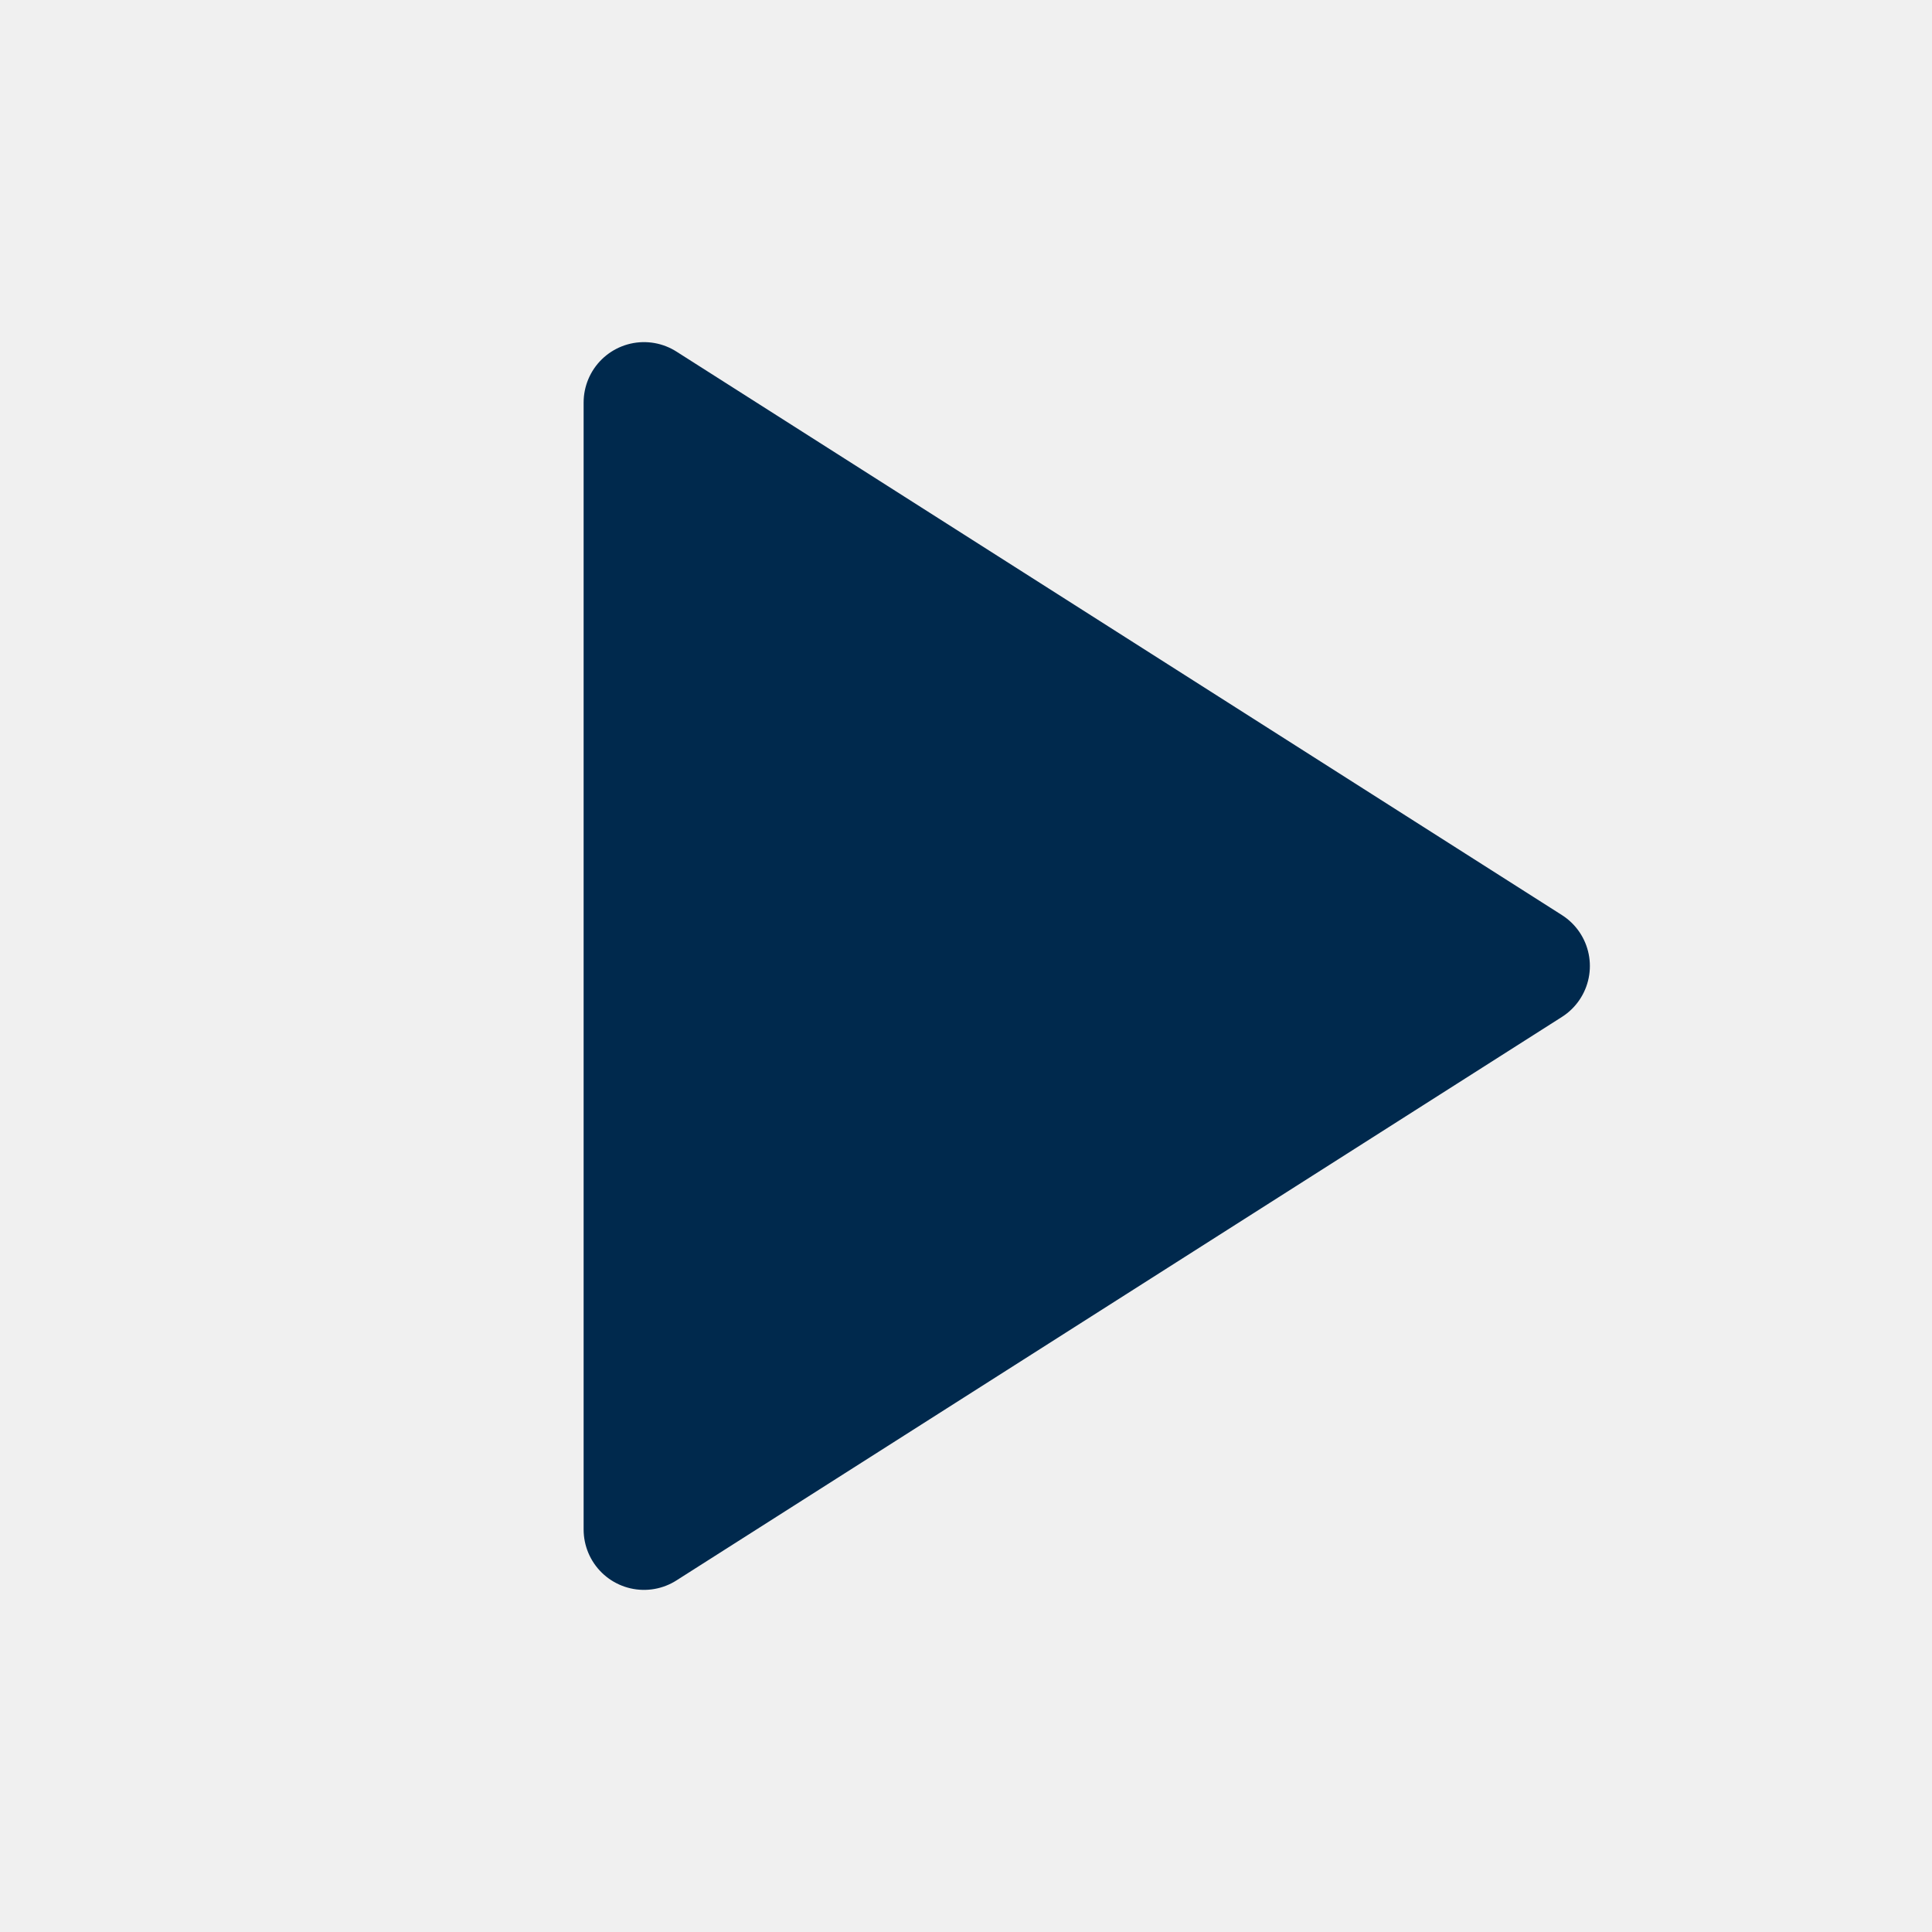
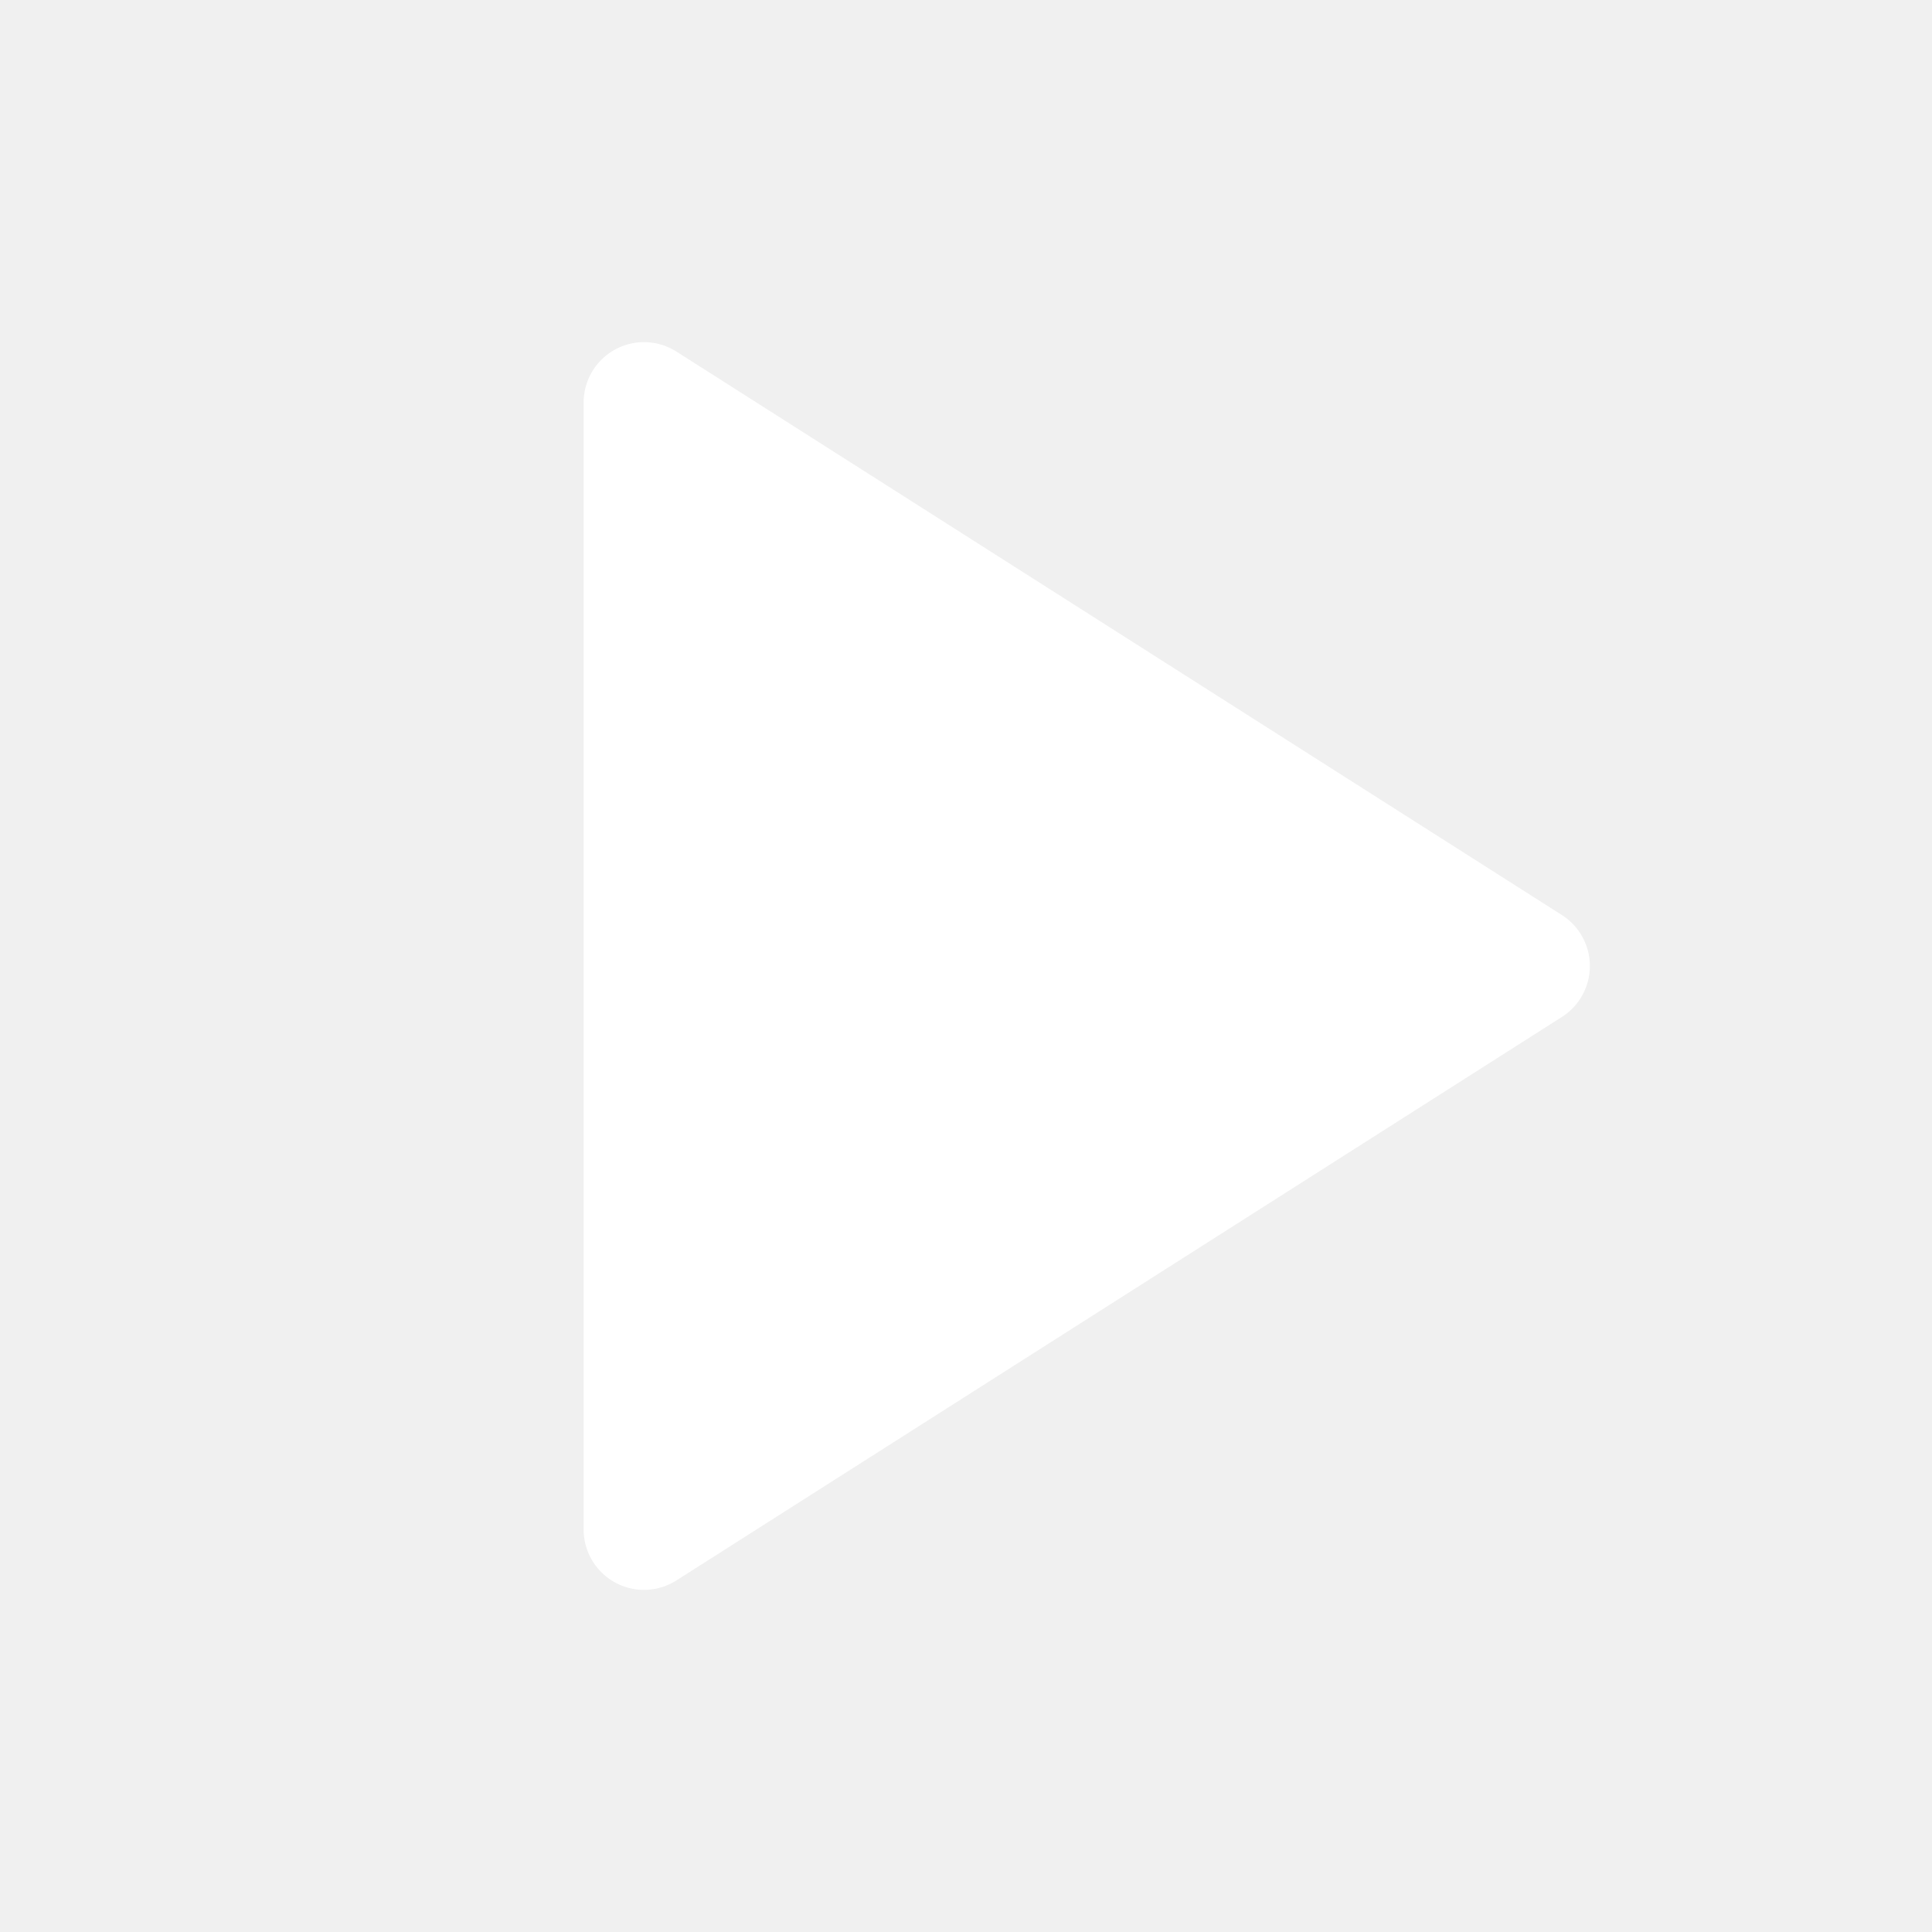
<svg xmlns="http://www.w3.org/2000/svg" viewBox="0 0 24 24" width="24" height="24">
-   <path d="M8 5 L19 12 L8 19 Z" fill="#00294D" stroke="#00294D" stroke-width="1.5" stroke-linejoin="round" />
+   <path d="M8 5 L19 12 L8 19 Z" fill="#FFFFFF" stroke="#FFFFFF" stroke-width="1.5" stroke-linejoin="round" />
</svg>
